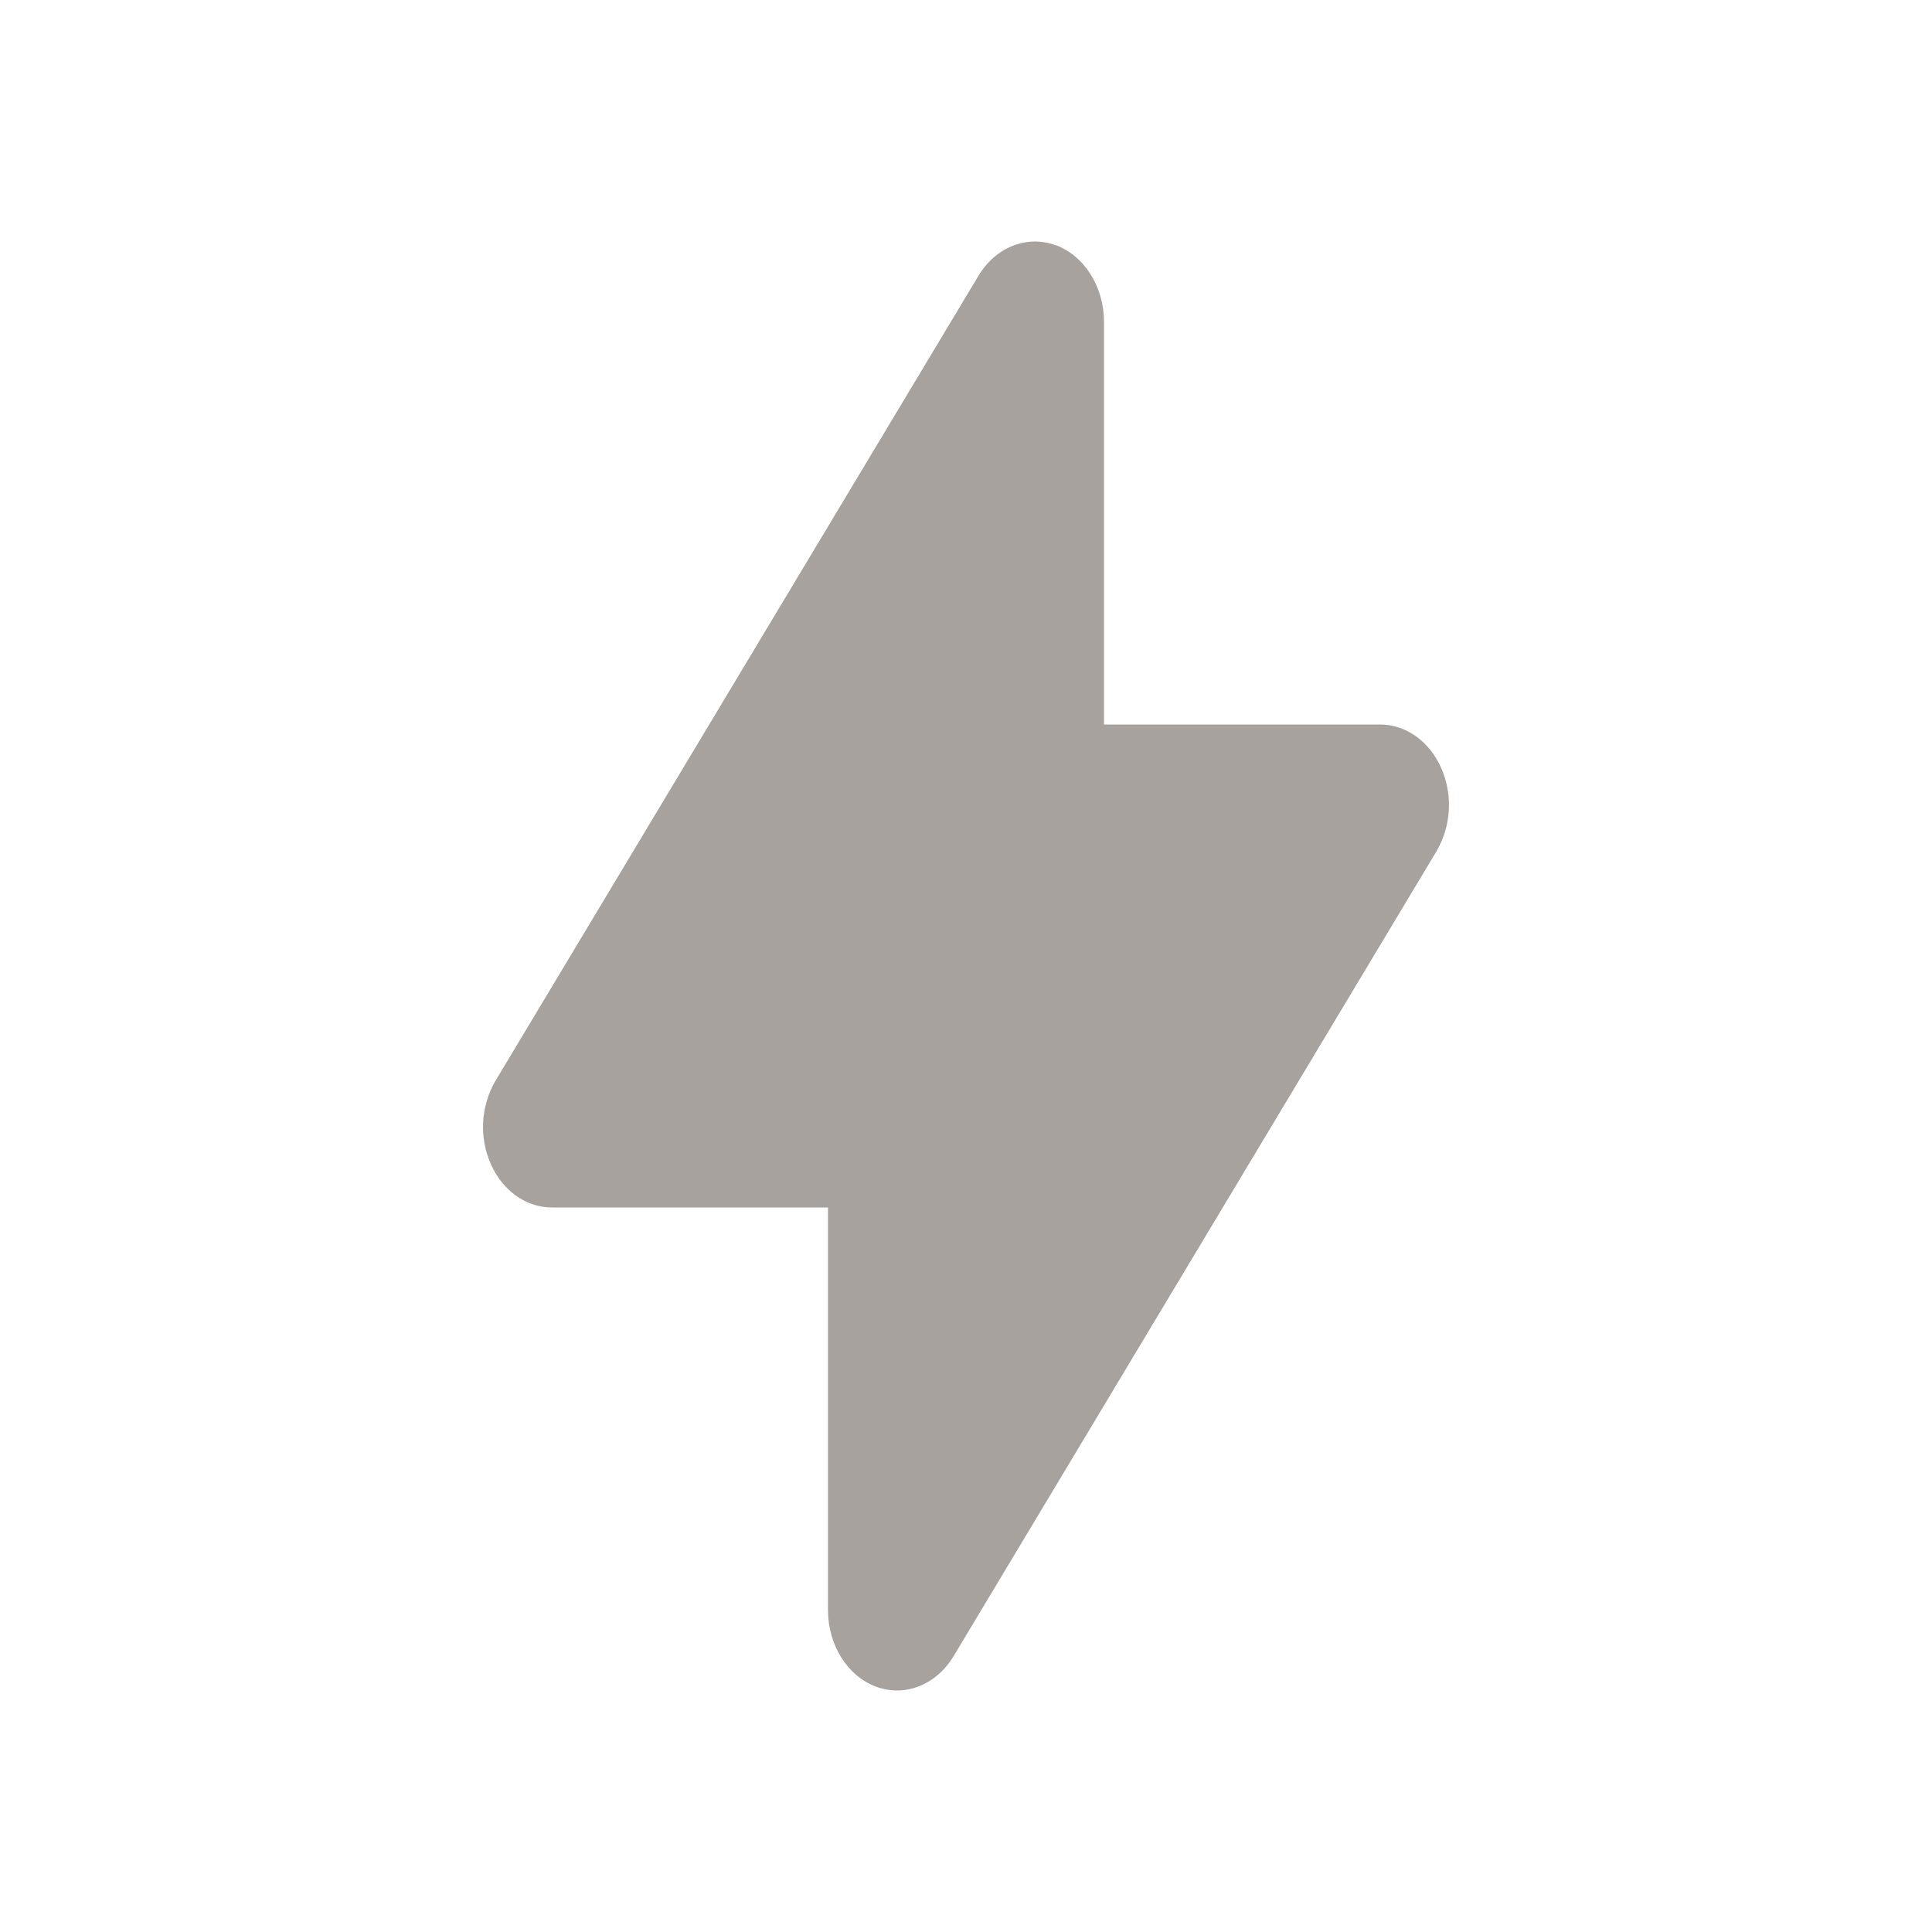
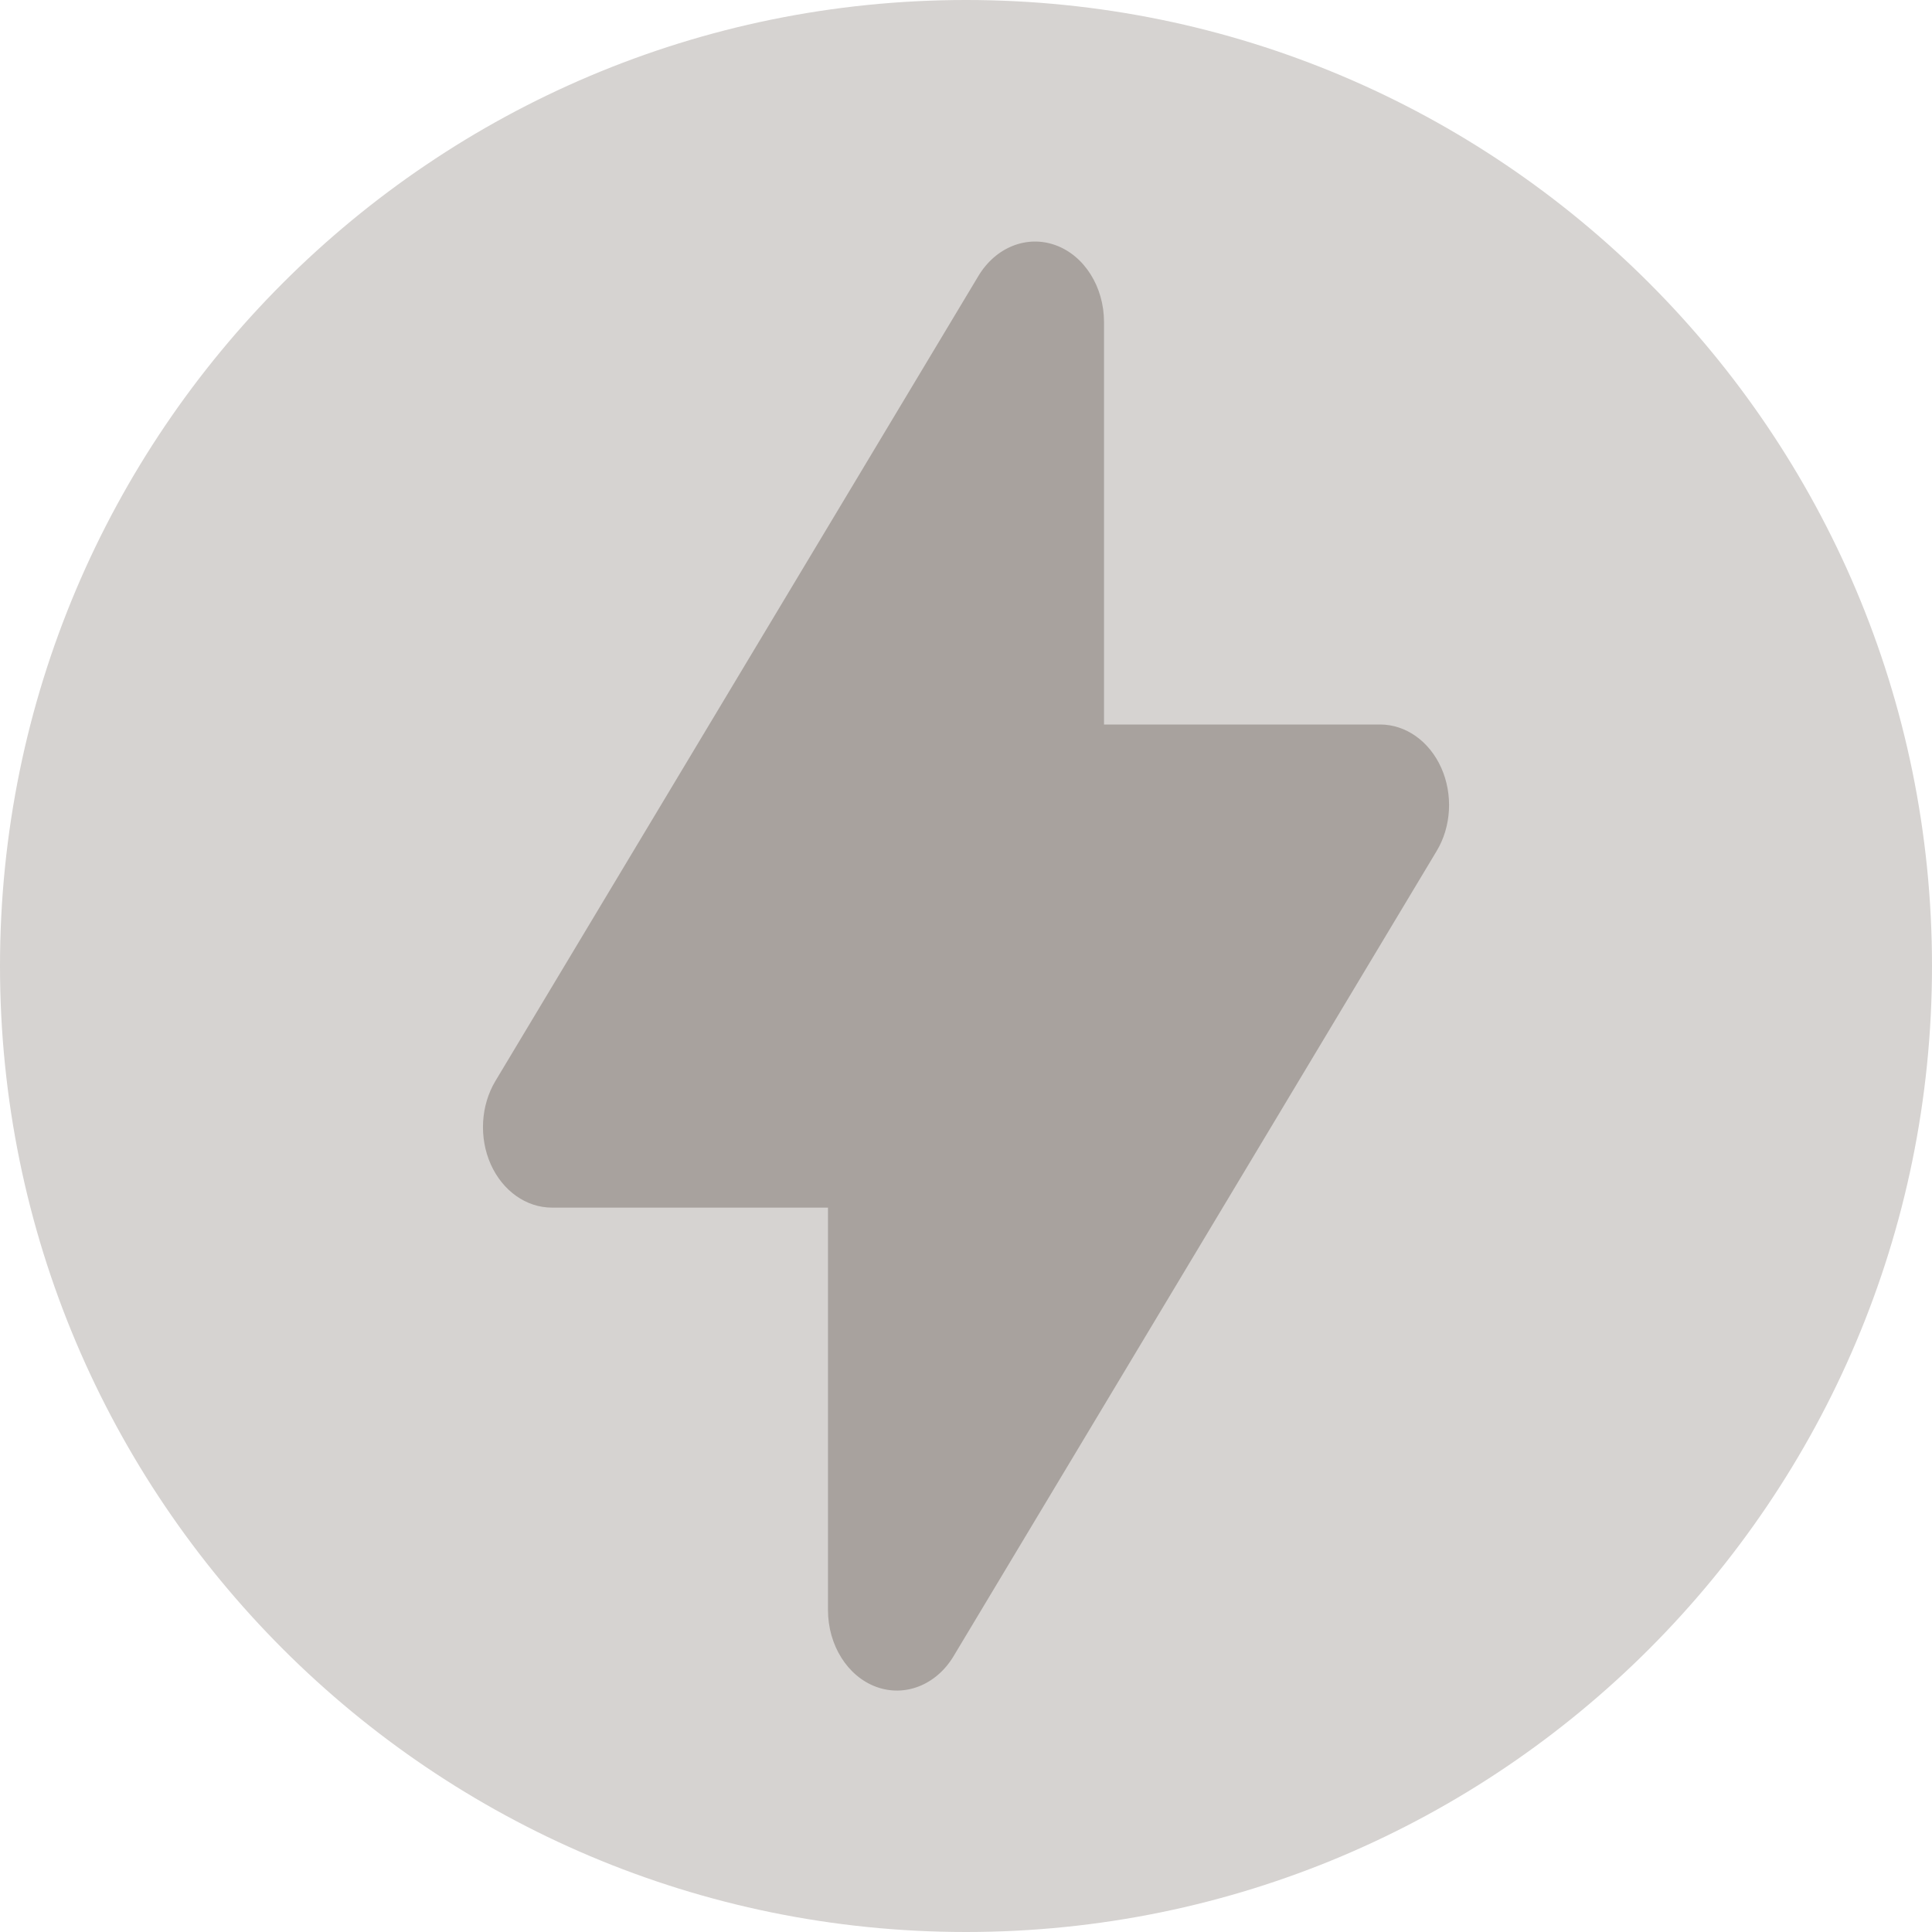
- <svg xmlns="http://www.w3.org/2000/svg" width="16" height="16" fill="none">
-   <path fill-rule="evenodd" clip-rule="evenodd" d="M8.743 2.03c.238.088.4.346.4.637V6h2.286c.213 0 .408.138.506.359a.762.762 0 0 1-.038.69l-4 6.667c-.143.238-.402.34-.64.253-.238-.087-.4-.345-.4-.636V10H4.571c-.213 0-.408-.138-.506-.359a.762.762 0 0 1 .038-.69l4-6.667c.143-.238.402-.34.64-.253Z" fill="#A8A29E" />
+ <svg xmlns="http://www.w3.org/2000/svg" fill="none" viewBox="0 0 16 16">
+   <rect width="16" height="16" fill="#D6D3D1" rx="8" />
+   <path fill="#A8A29E" fill-rule="evenodd" d="M8.743 2.031c.238.087.4.345.4.636v3.333h2.286c.213 0 .408.138.507.359.098.22.084.487-.039.69L7.897 13.716c-.143.238-.402.341-.64.254-.238-.087-.4-.345-.4-.636v-3.333H4.571c-.213 0-.408-.138-.507-.359-.098-.22-.083-.487.039-.69l4-6.667c.143-.238.402-.341.64-.254Z" clip-rule="evenodd" />
</svg>
